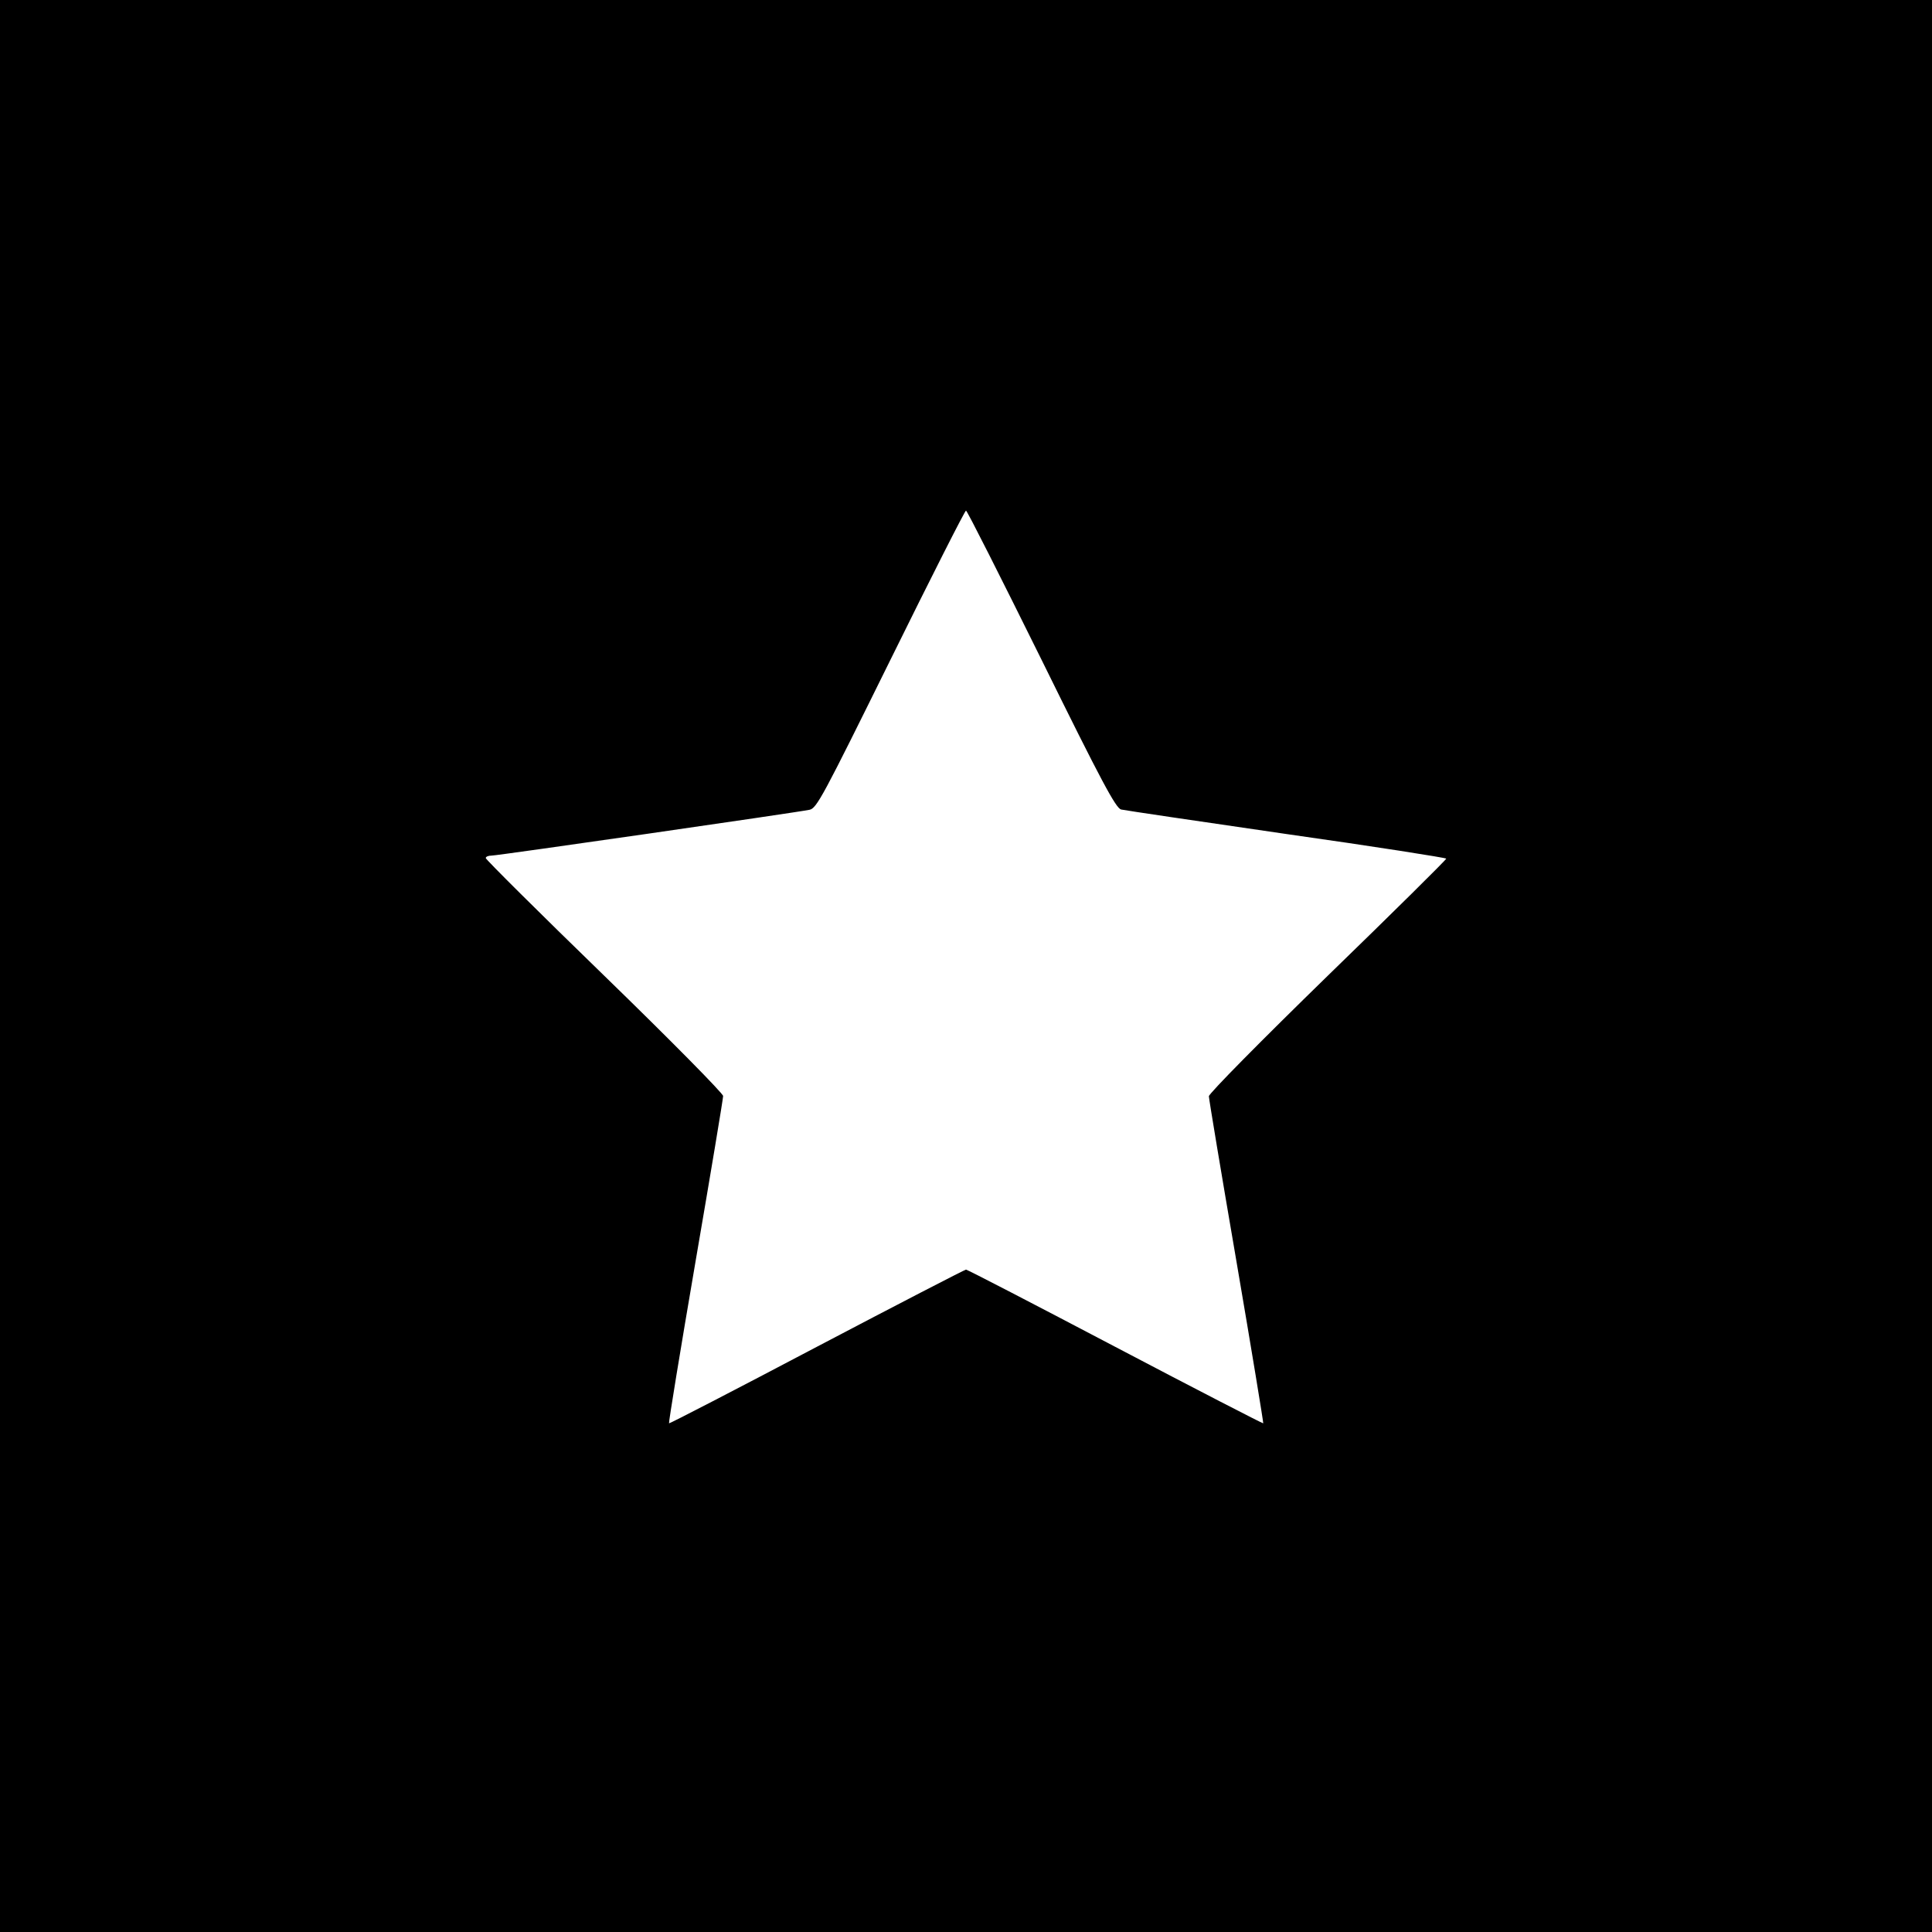
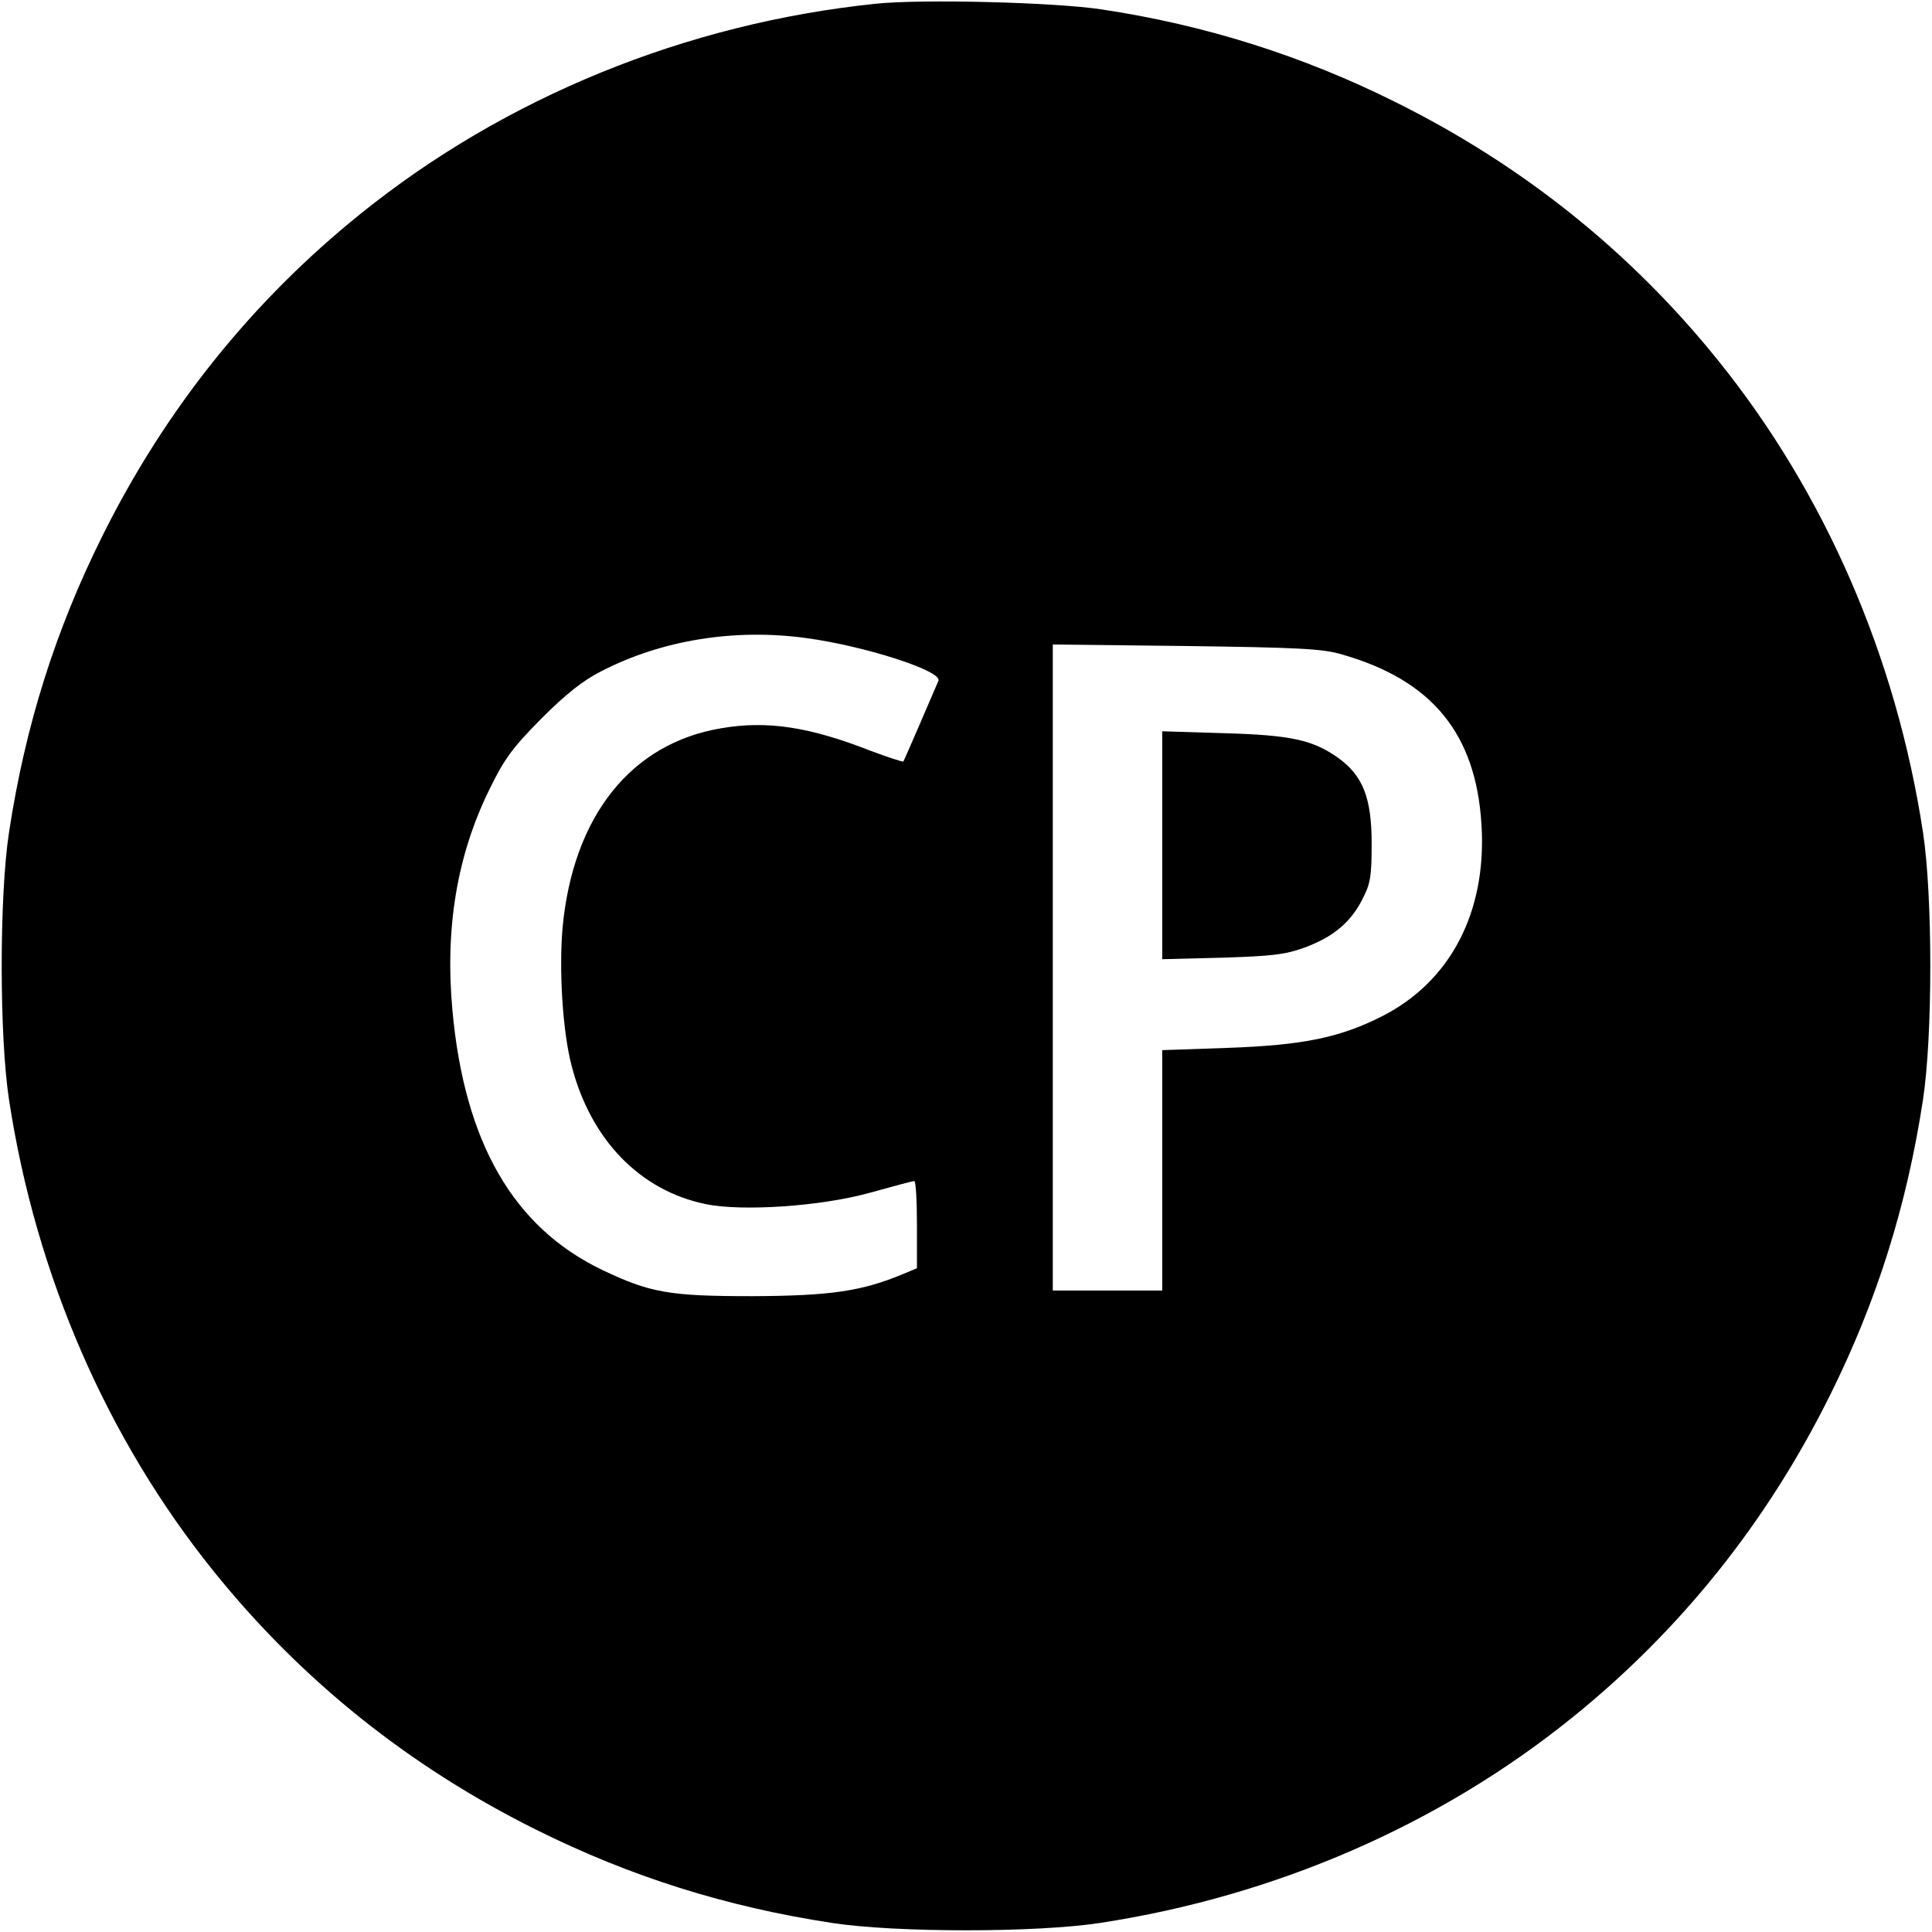
- <svg xmlns="http://www.w3.org/2000/svg" version="1.0" width="700pt" height="700pt" viewBox="0 0 700 700" preserveAspectRatio="xMidYMid meet">
-   <g transform="translate(0,700) scale(0.1,-0.1)" fill="#000000" stroke="none">
-     <path d="M0 3500 l0 -3500 3500 0 3500 0 0 3500 0 3500 -3500 0 -3500 0 0 -3500z m3773 1111 c220 -447 270 -539 289 -544 13 -3 283 -43 600 -89 318 -45 578 -86 578 -89 0 -4 -193 -195 -430 -425 -237 -231 -430 -426 -430 -436 0 -9 45 -279 100 -599 55 -321 98 -584 97 -586 -2 -1 -243 123 -536 277 -293 154 -536 280 -541 280 -4 0 -248 -126 -541 -280 -292 -154 -534 -279 -535 -277 -2 2 41 265 96 586 55 320 100 590 100 600 0 9 -187 199 -430 435 -237 230 -430 422 -430 427 0 5 9 9 21 9 22 0 1104 156 1152 166 26 5 49 49 294 545 146 296 269 539 273 539 4 0 126 -242 273 -539z" />
+ <svg xmlns="http://www.w3.org/2000/svg" version="1.0" width="512pt" height="512pt" viewBox="0 0 512 512" preserveAspectRatio="xMidYMid meet">
+   <g transform="translate(0,512) scale(0.1,-0.1)" fill="#000000" stroke="none">
+     <path d="M2320 5110 c-502 -52 -982 -248 -1365 -557 -288 -232 -517 -518 -684 -854 -124 -249 -204 -502 -247 -784 -26 -169 -26 -541 0 -710 71 -465 260 -899 543 -1250 232 -288 518 -517 854 -684 249 -124 502 -204 784 -247 169 -26 541 -26 710 0 465 71 899 260 1250 543 288 232 517 518 684 854 124 249 204 502 247 784 26 169 26 541 0 710 -71 465 -260 899 -543 1250 -232 288 -518 517 -854 684 -246 123 -506 205 -779 246 -124 19 -478 28 -600 15z m-183 -1681 c155 -21 360 -87 350 -113 -15 -35 -91 -212 -93 -214 -1 -2 -40 11 -86 28 -163 64 -275 81 -397 60 -239 -40 -392 -233 -420 -527 -10 -114 0 -277 24 -368 51 -196 181 -330 355 -366 96 -20 306 -6 435 30 61 17 113 31 118 31 4 0 7 -52 7 -116 l0 -115 -36 -15 c-110 -46 -193 -58 -399 -59 -223 0 -272 9 -400 70 -235 113 -364 338 -396 687 -20 219 12 412 99 588 39 80 61 109 137 186 64 64 110 101 160 126 160 82 352 113 542 87z m1418 -43 c240 -68 356 -210 371 -450 15 -232 -82 -418 -265 -510 -111 -56 -209 -76 -408 -83 l-173 -6 0 -318 0 -319 -145 0 -145 0 0 856 0 856 353 -4 c294 -4 362 -7 412 -22z" />
+     <path d="M3080 2880 l0 -302 158 4 c129 4 167 8 217 26 77 28 124 67 155 128 22 42 25 61 25 149 0 120 -23 179 -88 226 -67 48 -125 61 -304 66 l-163 5 0 -302z" />
  </g>
</svg>
